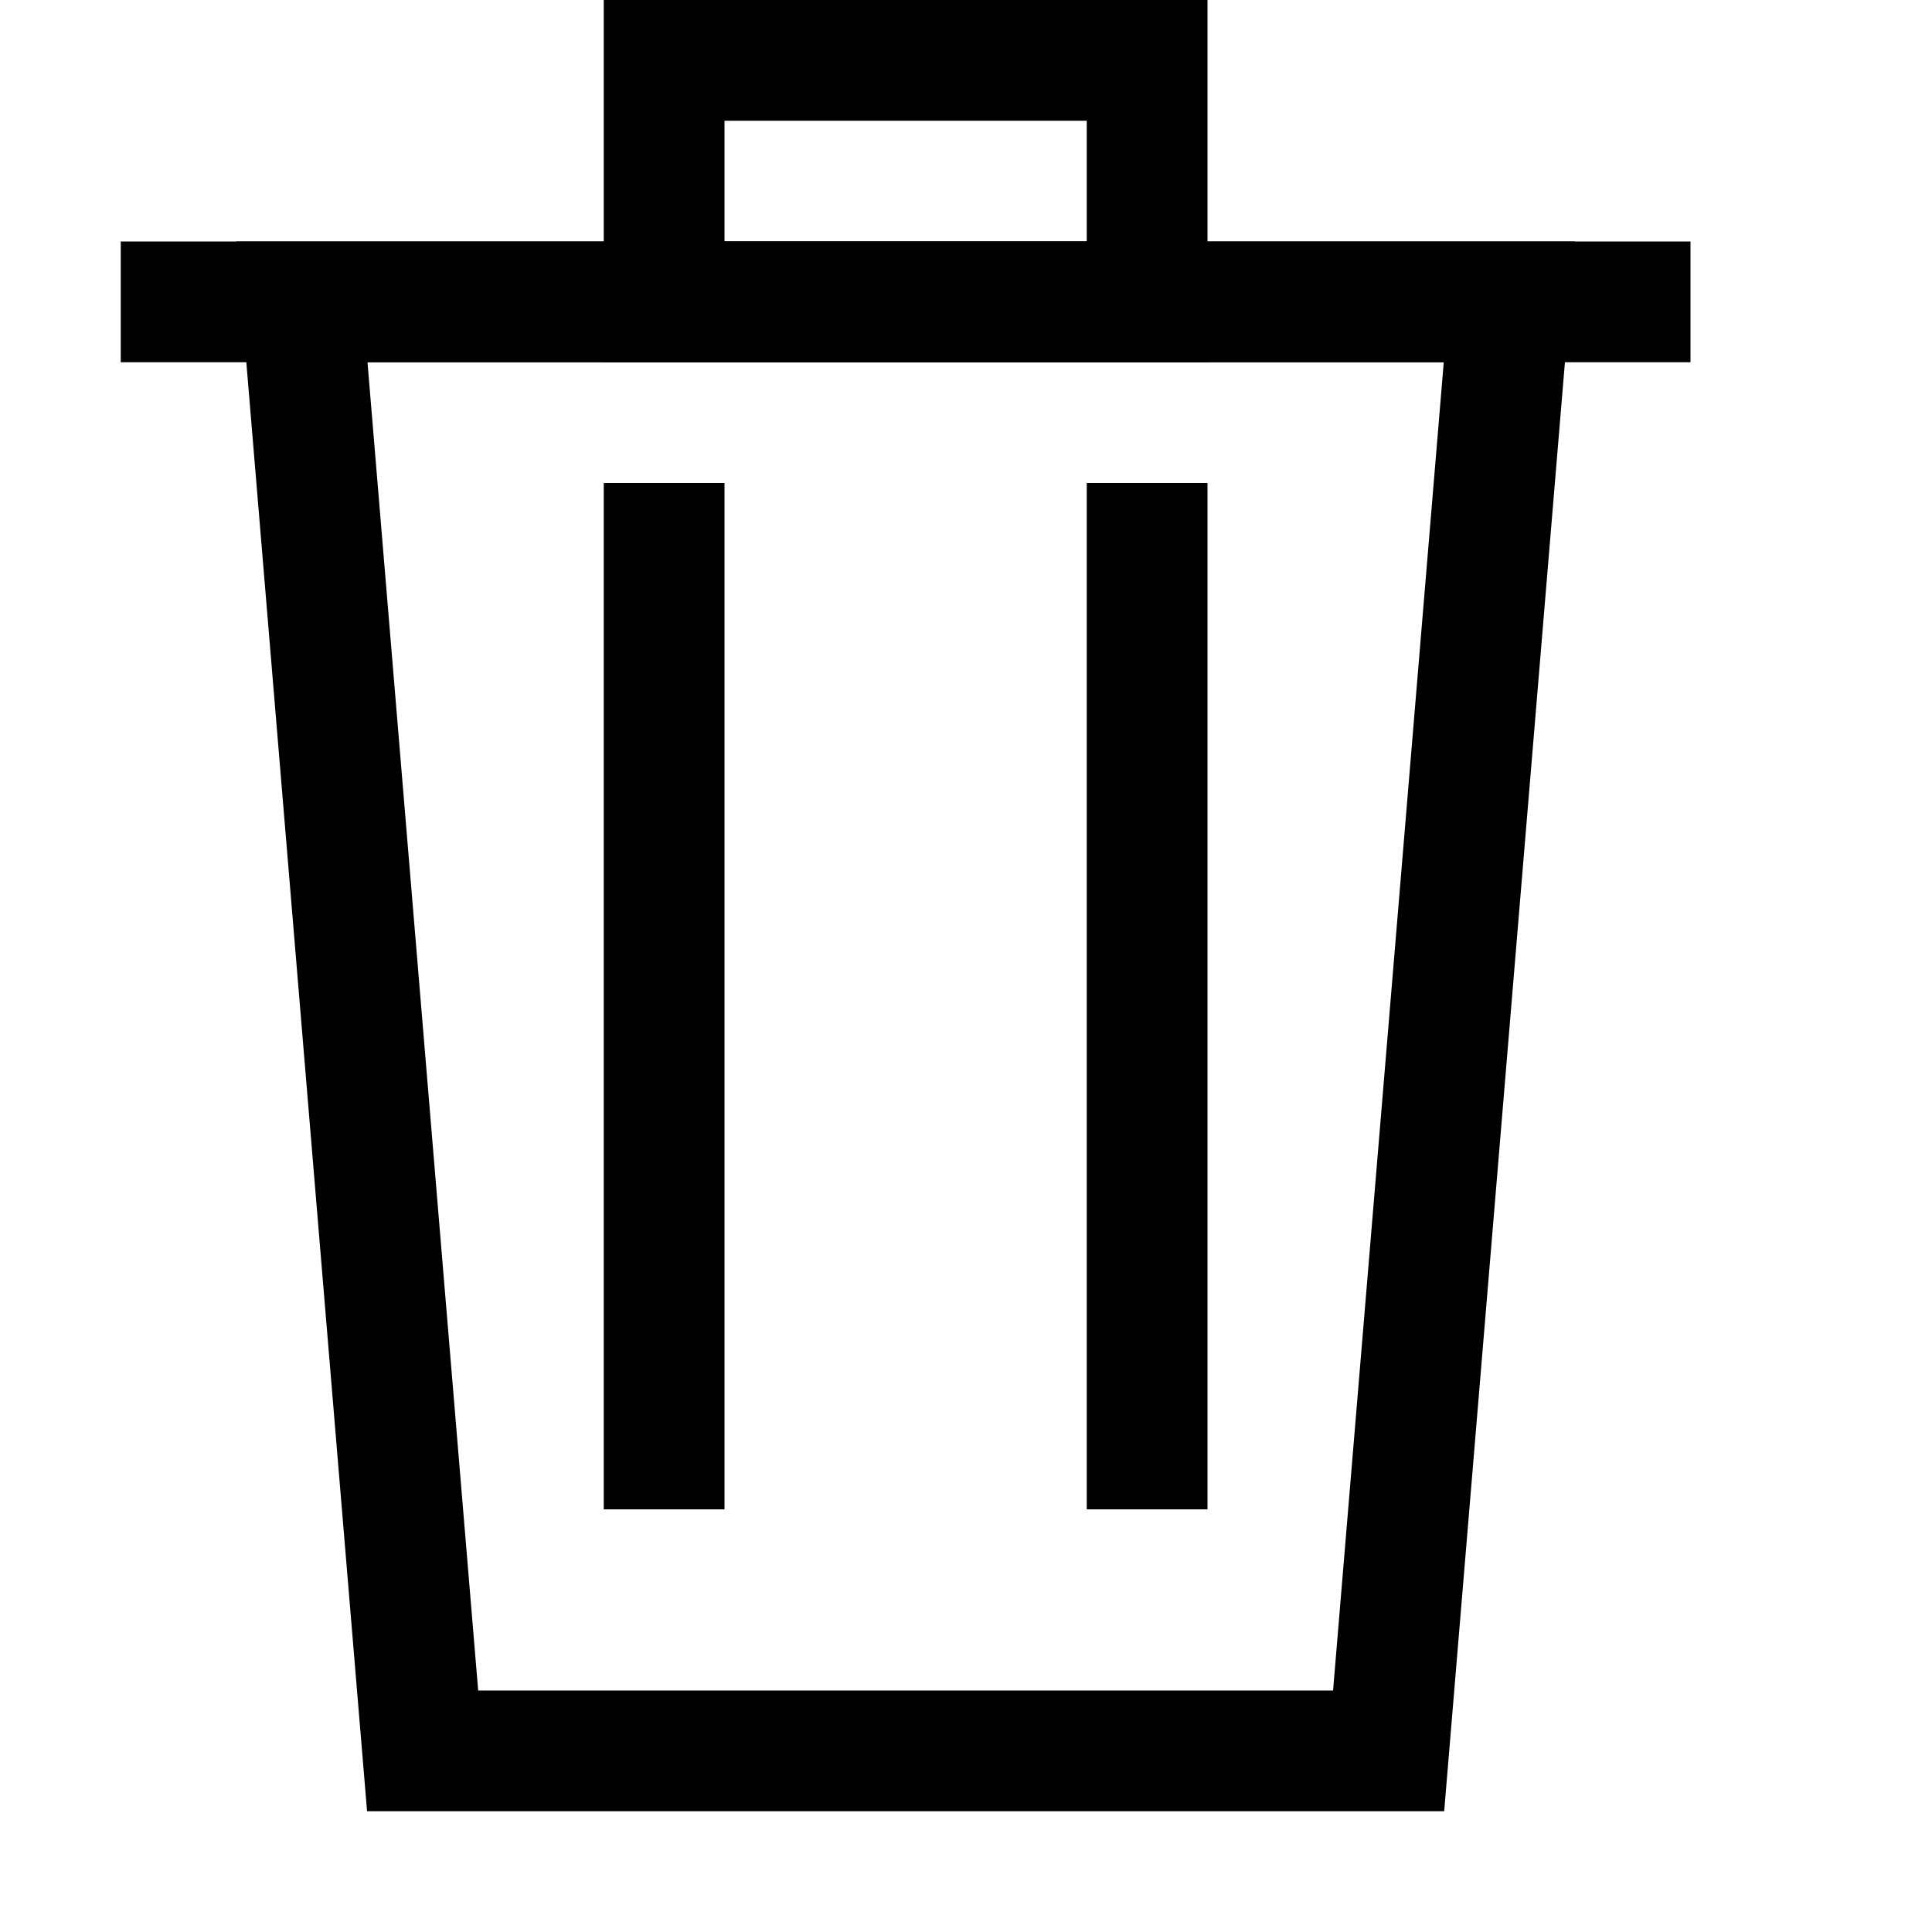
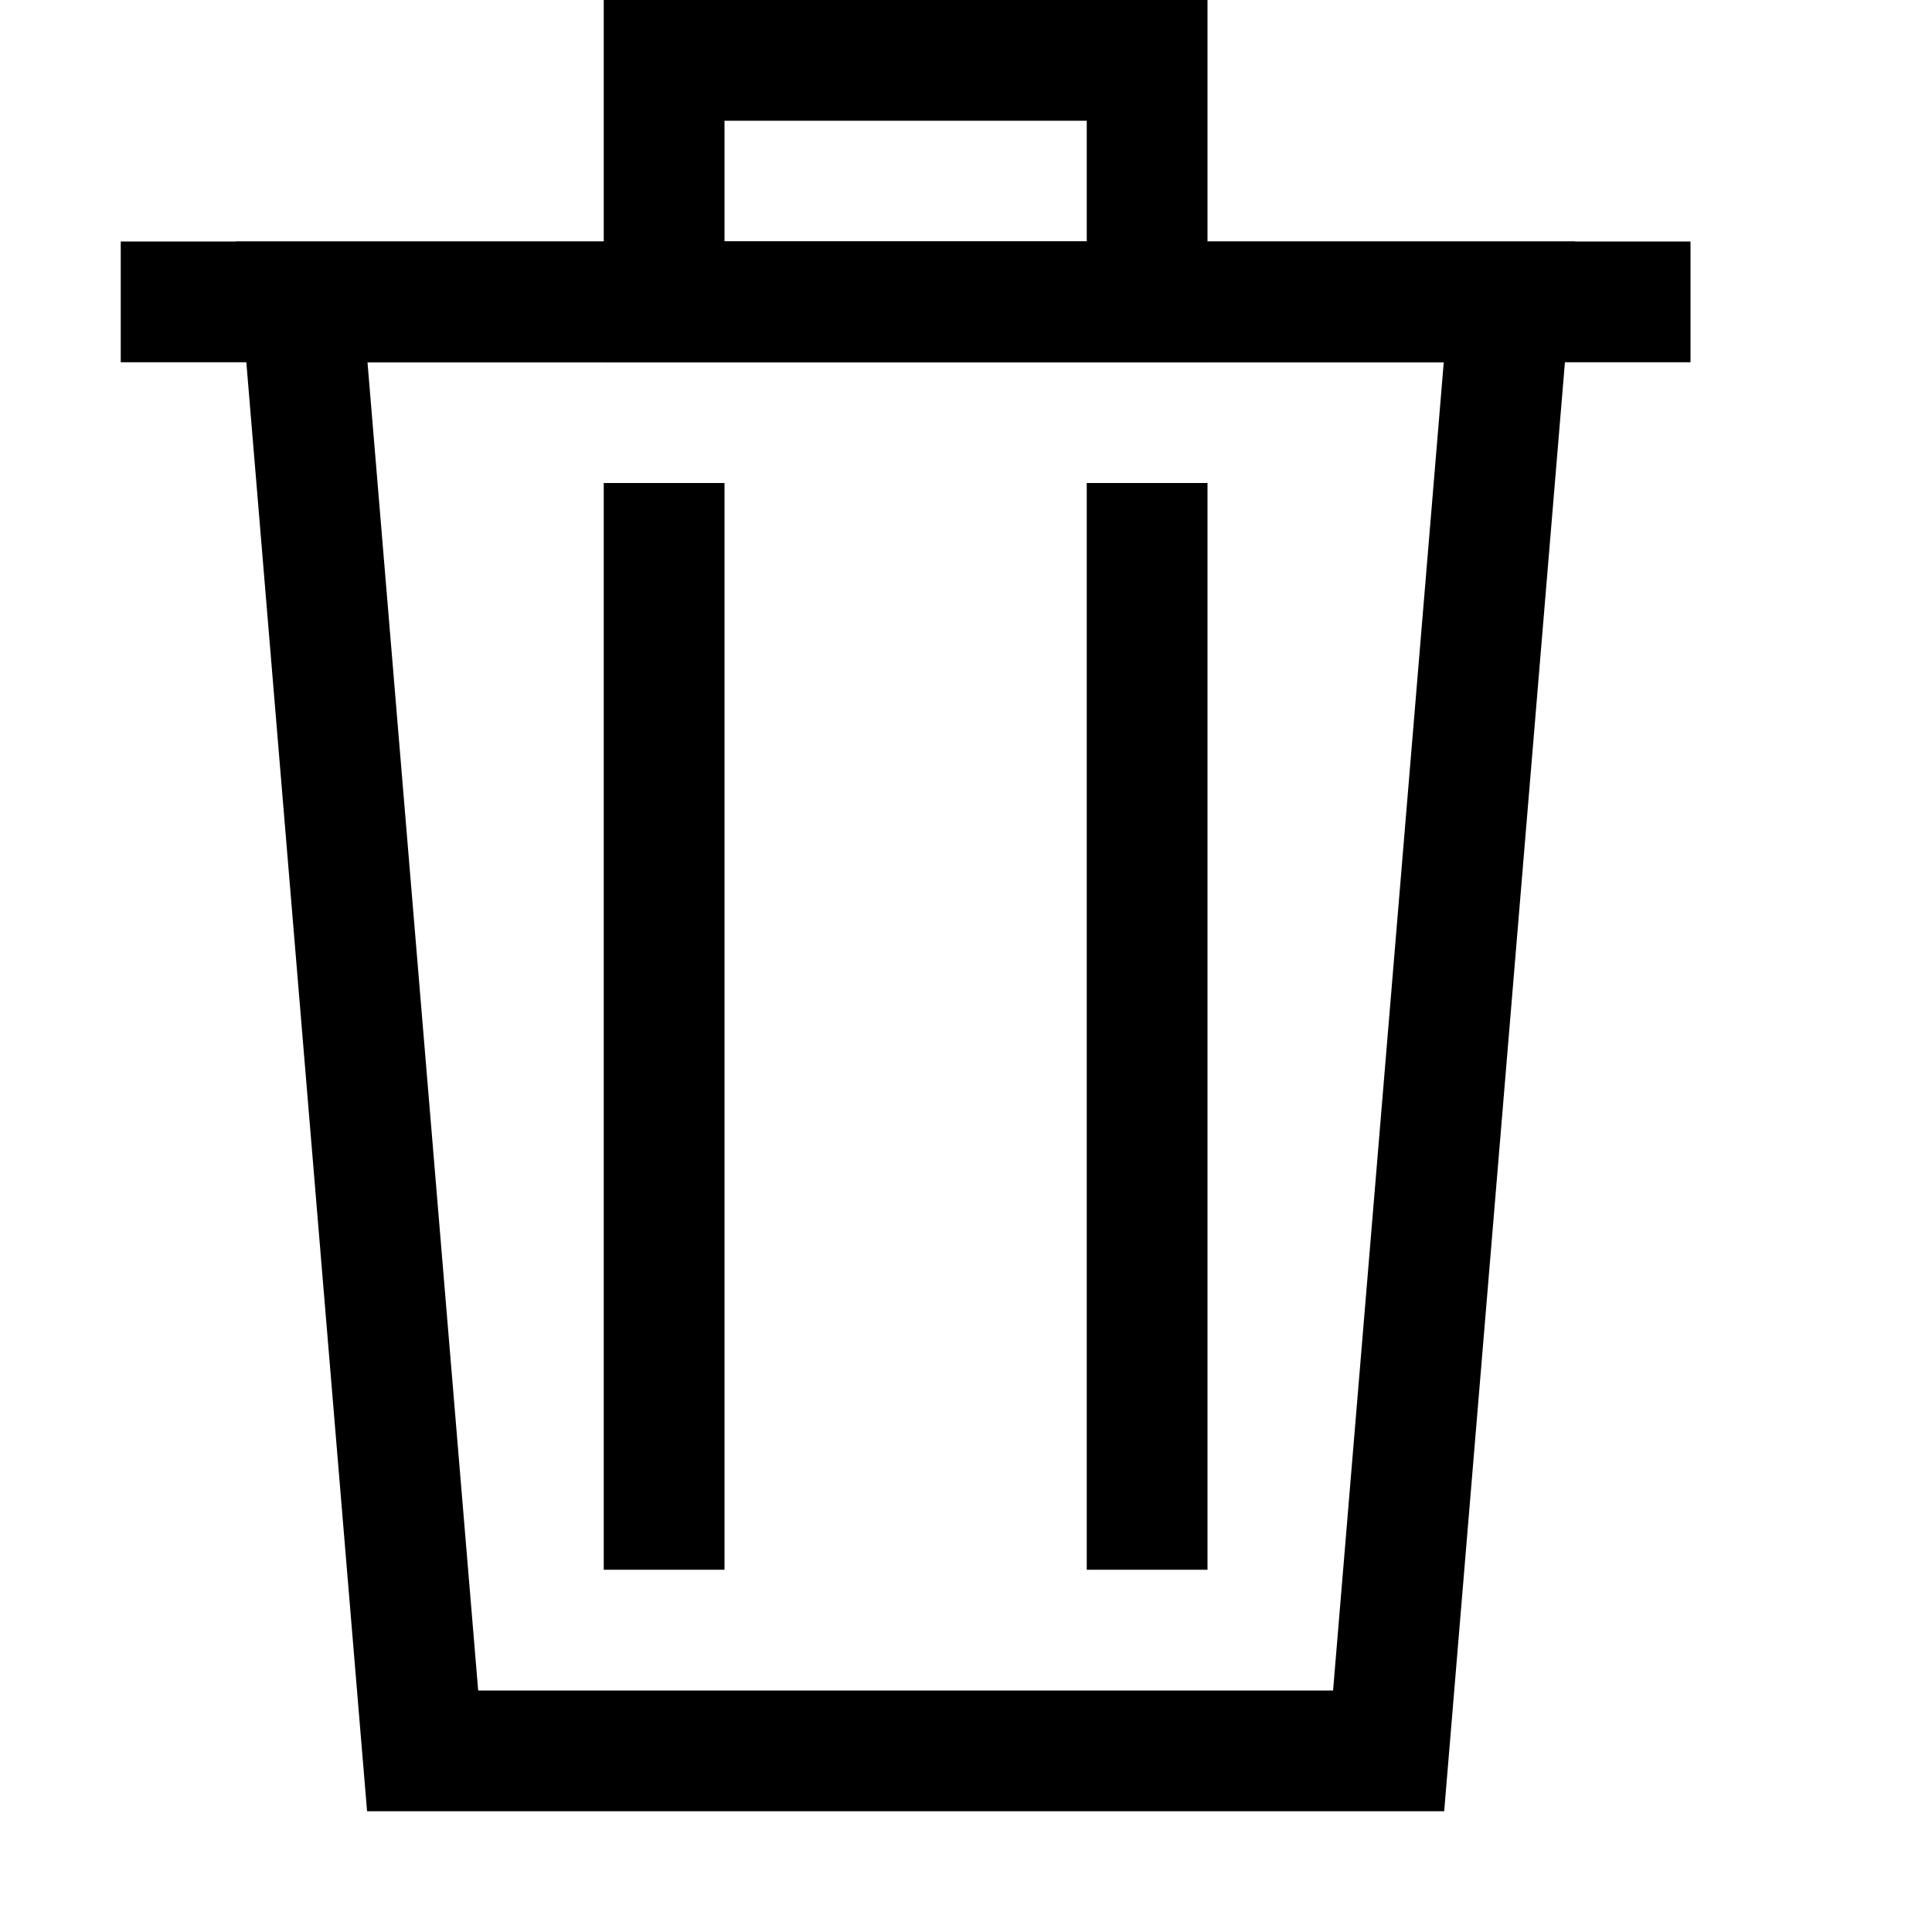
<svg xmlns="http://www.w3.org/2000/svg" id="Layer_1" data-name="Layer 1" width="16" height="16" viewBox="0 0 16 16">
+   <rect width="16" height="16" style="fill:none" />
  <polygon points="11.5 14.5 3.5 14.5 2.5 2.5 12.5 2.5 11.5 14.5" style="fill:none;stroke:#000;stroke-miterlimit:10" />
  <line x1="1" y1="2.5" x2="14" y2="2.5" style="fill:none;stroke:#000;stroke-miterlimit:10" />
  <rect x="5.5" y="0.5" width="4" height="2" style="fill:none;stroke:#000;stroke-miterlimit:10" />
-   <rect x="7.5" y="4" height="8.5" style="fill:none;stroke:#000;stroke-miterlimit:10" />
-   <line x1="5.5" y1="12.5" x2="5.5" y2="4" style="fill:none;stroke:#000;stroke-miterlimit:10" />
-   <line x1="9.5" y1="12.5" x2="9.5" y2="4" style="fill:none;stroke:#000;stroke-miterlimit:10" />
+   <rect x="7.5" y="4" height="9" style="fill:none;stroke:#000;stroke-miterlimit:10" />
+   <line x1="5.5" y1="13" x2="5.5" y2="4" style="fill:none;stroke:#000;stroke-miterlimit:10" />
+   <line x1="9.5" y1="13" x2="9.5" y2="4" style="fill:none;stroke:#000;stroke-miterlimit:10" />
</svg>
